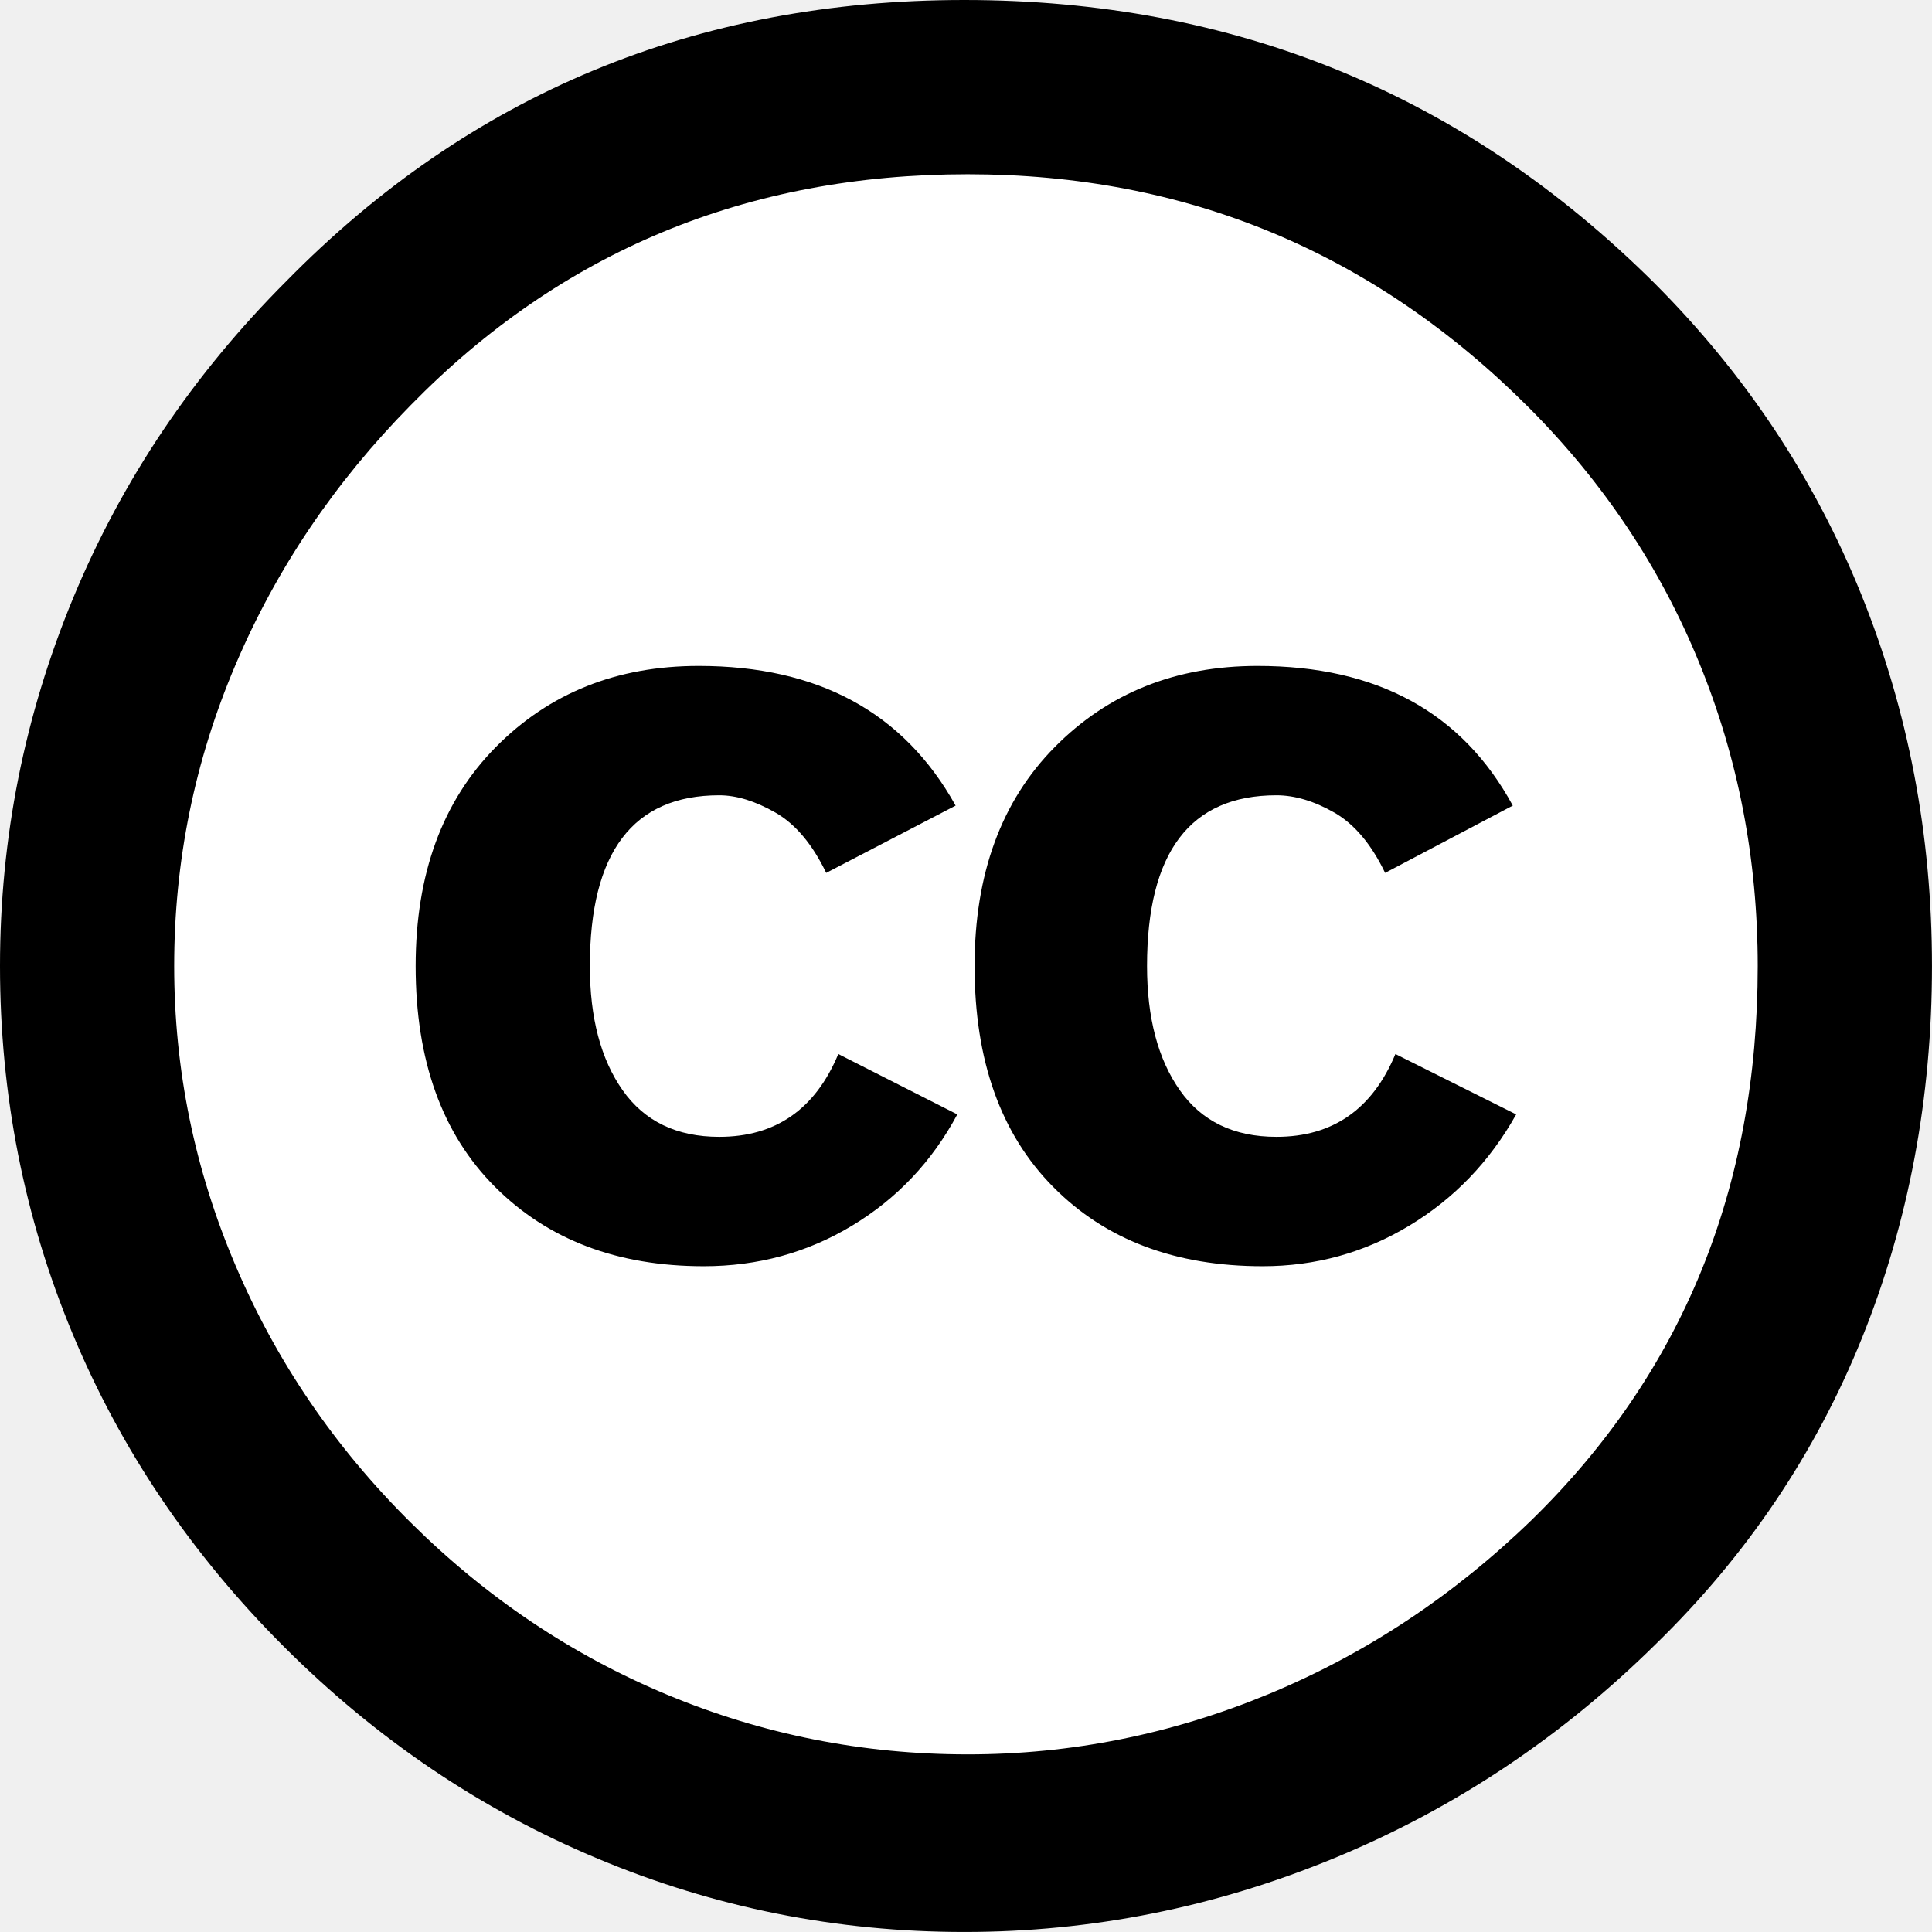
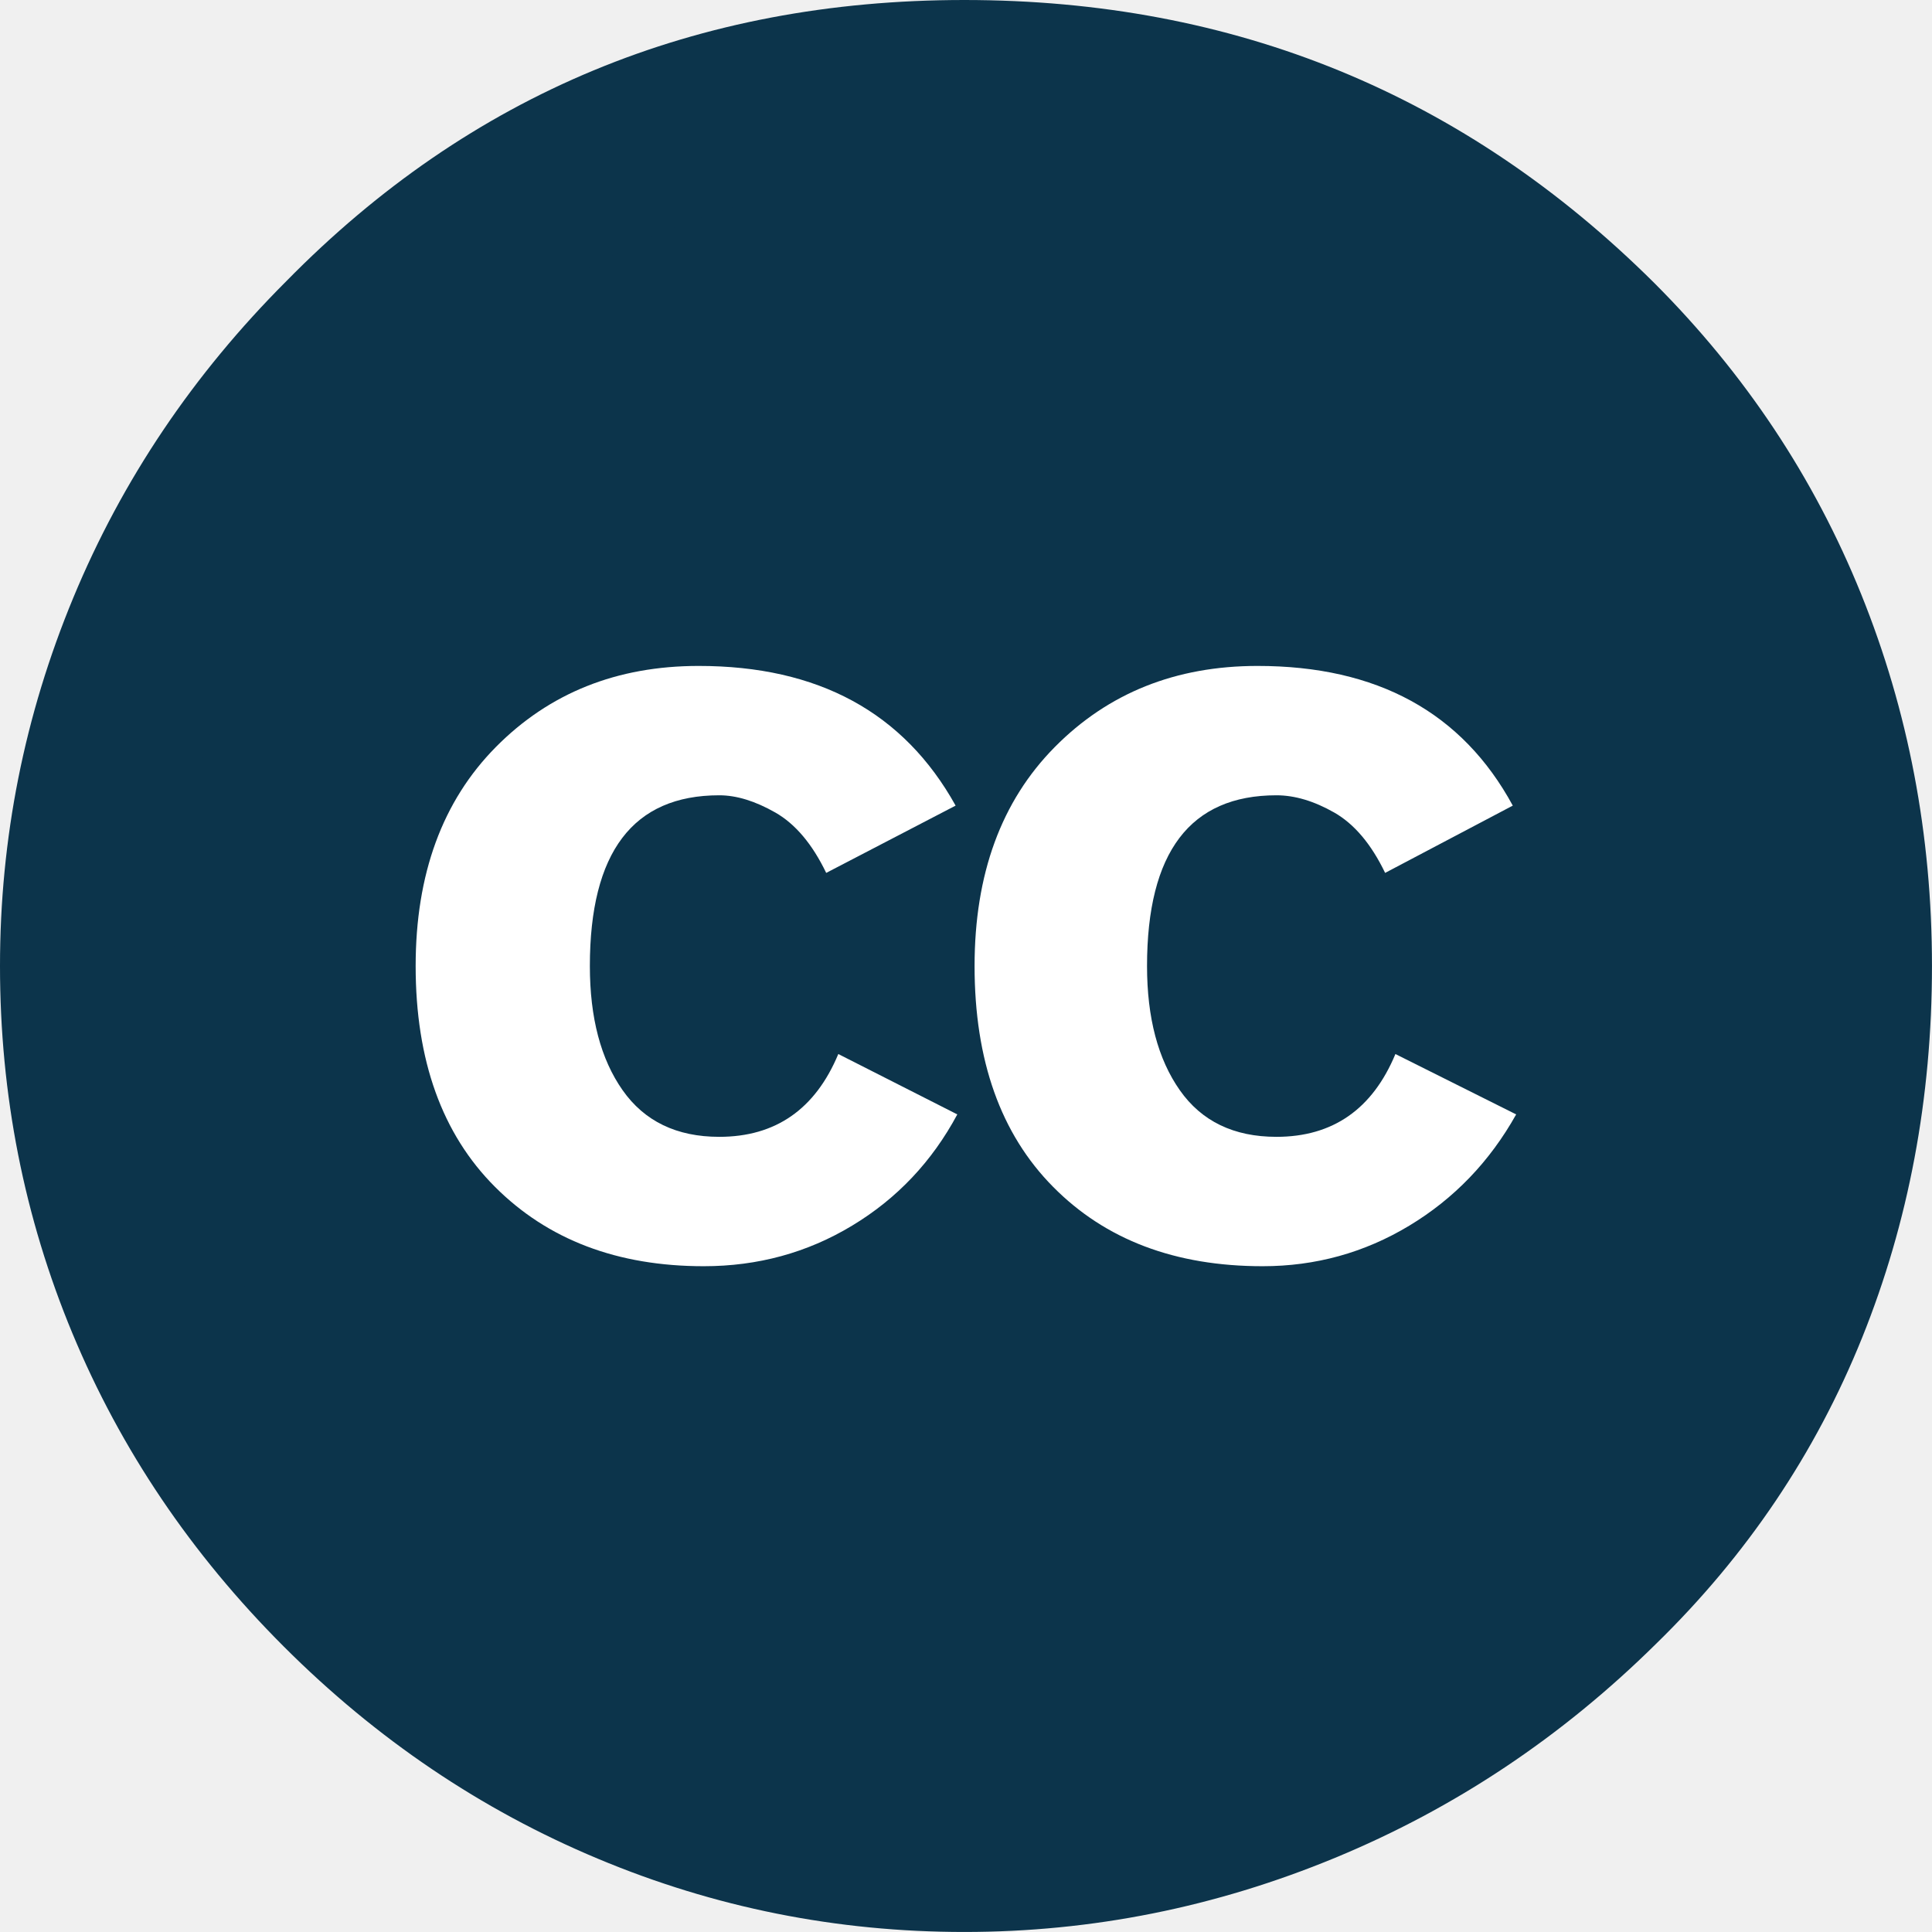
<svg xmlns="http://www.w3.org/2000/svg" version="1.0" id="Layer_1" x="0px" y="0px" width="64px" height="64px" viewBox="5.5 -3.5 64 64" enable-background="new 5.5 -3.5 64 64" xml:space="preserve">
-   <g>
-     <circle fill="#FFFFFF" cx="37.785" cy="28.501" r="28.836" />
-     <path d="M37.441-3.5c8.951,0,16.572,3.125,22.857,9.372c3.008,3.009,5.295,6.448,6.857,10.314   c1.561,3.867,2.344,7.971,2.344,12.314c0,4.381-0.773,8.486-2.314,12.313c-1.543,3.828-3.82,7.21-6.828,10.143   c-3.123,3.085-6.666,5.448-10.629,7.086c-3.961,1.638-8.057,2.457-12.285,2.457s-8.276-0.808-12.143-2.429   c-3.866-1.618-7.333-3.961-10.4-7.027c-3.067-3.066-5.4-6.524-7-10.372S5.5,32.767,5.5,28.5c0-4.229,0.809-8.295,2.428-12.2   c1.619-3.905,3.972-7.4,7.057-10.486C21.08-0.394,28.565-3.5,37.441-3.5z M37.557,2.272c-7.314,0-13.467,2.553-18.458,7.657   c-2.515,2.553-4.448,5.419-5.8,8.6c-1.354,3.181-2.029,6.505-2.029,9.972c0,3.429,0.675,6.734,2.029,9.913   c1.353,3.183,3.285,6.021,5.8,8.516c2.514,2.496,5.351,4.399,8.515,5.715c3.161,1.314,6.476,1.971,9.943,1.971   c3.428,0,6.75-0.665,9.973-1.999c3.219-1.335,6.121-3.257,8.713-5.771c4.99-4.876,7.484-10.99,7.484-18.344   c0-3.543-0.648-6.895-1.943-10.057c-1.293-3.162-3.18-5.98-5.654-8.458C50.984,4.844,44.795,2.272,37.557,2.272z M37.156,23.187   l-4.287,2.229c-0.458-0.951-1.019-1.619-1.685-2c-0.667-0.38-1.286-0.571-1.858-0.571c-2.856,0-4.286,1.885-4.286,5.657   c0,1.714,0.362,3.084,1.085,4.113c0.724,1.029,1.791,1.544,3.201,1.544c1.867,0,3.181-0.915,3.944-2.743l3.942,2   c-0.838,1.563-2,2.791-3.486,3.686c-1.484,0.896-3.123,1.343-4.914,1.343c-2.857,0-5.163-0.875-6.915-2.629   c-1.752-1.752-2.628-4.19-2.628-7.313c0-3.048,0.886-5.466,2.657-7.257c1.771-1.79,4.009-2.686,6.715-2.686   C32.604,18.558,35.441,20.101,37.156,23.187z M55.613,23.187l-4.229,2.229c-0.457-0.951-1.02-1.619-1.686-2   c-0.668-0.38-1.307-0.571-1.914-0.571c-2.857,0-4.287,1.885-4.287,5.657c0,1.714,0.363,3.084,1.086,4.113   c0.723,1.029,1.789,1.544,3.201,1.544c1.865,0,3.18-0.915,3.941-2.743l4,2c-0.875,1.563-2.057,2.791-3.541,3.686   c-1.486,0.896-3.105,1.343-4.857,1.343c-2.896,0-5.209-0.875-6.941-2.629c-1.736-1.752-2.602-4.19-2.602-7.313   c0-3.048,0.885-5.466,2.658-7.257c1.77-1.79,4.008-2.686,6.713-2.686C51.117,18.558,53.938,20.101,55.613,23.187z" />
-   </g>
+   <defs id="defs11">
+ 	
+ 	
+ </defs>
+   <circle style="fill:#ffffff" id="circle2" r="28.836" cy="28.501" cx="37.785" />
+   <path d="m 37.441,-3.5 c 8.951,0 16.572,3.125 22.857,9.372 3.008,3.009 5.295,6.448 6.857,10.314 1.561,3.867 2.344,7.971 2.344,12.314 0,4.381 -0.773,8.486 -2.314,12.313 -1.543,3.828 -3.82,7.21 -6.828,10.143 -3.123,3.085 -6.666,5.448 -10.629,7.086 -3.961,1.638 -8.057,2.457 -12.285,2.457 -4.228,0 -8.276,-0.808 -12.143,-2.429 C 21.434,56.452 17.967,54.109 14.9,51.043 11.833,47.977 9.5,44.519 7.9,40.671 6.3,36.823 5.5,32.767 5.5,28.5 5.5,24.271 6.309,20.205 7.928,16.3 9.547,12.395 11.9,8.9 14.985,5.814 21.08,-0.394 28.565,-3.5 37.441,-3.5 Z" id="path828" style="fill:#0c344b;fill-opacity:1" />
+   <path d="m 37.557,2.272 c -7.314,0 -13.467,2.553 -18.458,7.657 -2.515,2.553 -4.448,5.419 -5.8,8.6 -1.354,3.181 -2.029,6.505 -2.029,9.972 0,3.429 0.675,6.734 2.029,9.913 1.353,3.183 3.285,6.021 5.8,8.516 2.514,2.496 5.351,4.399 8.515,5.715 3.161,1.314 6.476,1.971 9.943,1.971 3.428,0 6.75,-0.665 9.973,-1.999 3.219,-1.335 6.121,-3.257 8.713,-5.771 4.99,-4.876 7.484,-10.99 7.484,-18.344 0,-3.543 -0.648,-6.895 -1.943,-10.057 C 60.491,15.283 58.604,12.465 56.13,9.987 50.984,4.844 44.795,2.272 37.557,2.272 Z" id="path826" style="fill:#0c344b;fill-opacity:1" />
+   <path d="m 37.156,23.187 -4.287,2.229 c -0.458,-0.951 -1.019,-1.619 -1.685,-2 -0.667,-0.38 -1.286,-0.571 -1.858,-0.571 -2.856,0 -4.286,1.885 -4.286,5.657 0,1.714 0.362,3.084 1.085,4.113 0.724,1.029 1.791,1.544 3.201,1.544 1.867,0 3.181,-0.915 3.944,-2.743 l 3.942,2 c -0.838,1.563 -2,2.791 -3.486,3.686 -1.484,0.896 -3.123,1.343 -4.914,1.343 -2.857,0 -5.163,-0.875 -6.915,-2.629 -1.752,-1.752 -2.628,-4.19 -2.628,-7.313 0,-3.048 0.886,-5.466 2.657,-7.257 1.771,-1.79 4.009,-2.686 6.715,-2.686 3.963,-0.002 6.8,1.541 8.515,4.627 z" id="path824" style="fill:#ffffff;fill-opacity:1" />
+   <path d="m 55.613,23.187 -4.229,2.229 c -0.457,-0.951 -1.02,-1.619 -1.686,-2 -0.668,-0.38 -1.307,-0.571 -1.914,-0.571 -2.857,0 -4.287,1.885 -4.287,5.657 0,1.714 0.363,3.084 1.086,4.113 0.723,1.029 1.789,1.544 3.201,1.544 1.865,0 3.18,-0.915 3.941,-2.743 l 4,2 c -0.875,1.563 -2.057,2.791 -3.541,3.686 -1.486,0.896 -3.105,1.343 -4.857,1.343 -2.896,0 -5.209,-0.875 -6.941,-2.629 -1.736,-1.752 -2.602,-4.19 -2.602,-7.313 0,-3.048 0.885,-5.466 2.658,-7.257 1.77,-1.79 4.008,-2.686 6.713,-2.686 3.962,-0.002 6.783,1.541 8.458,4.627 z" id="path4" style="fill:#ffffff;fill-opacity:1" />
</svg>
